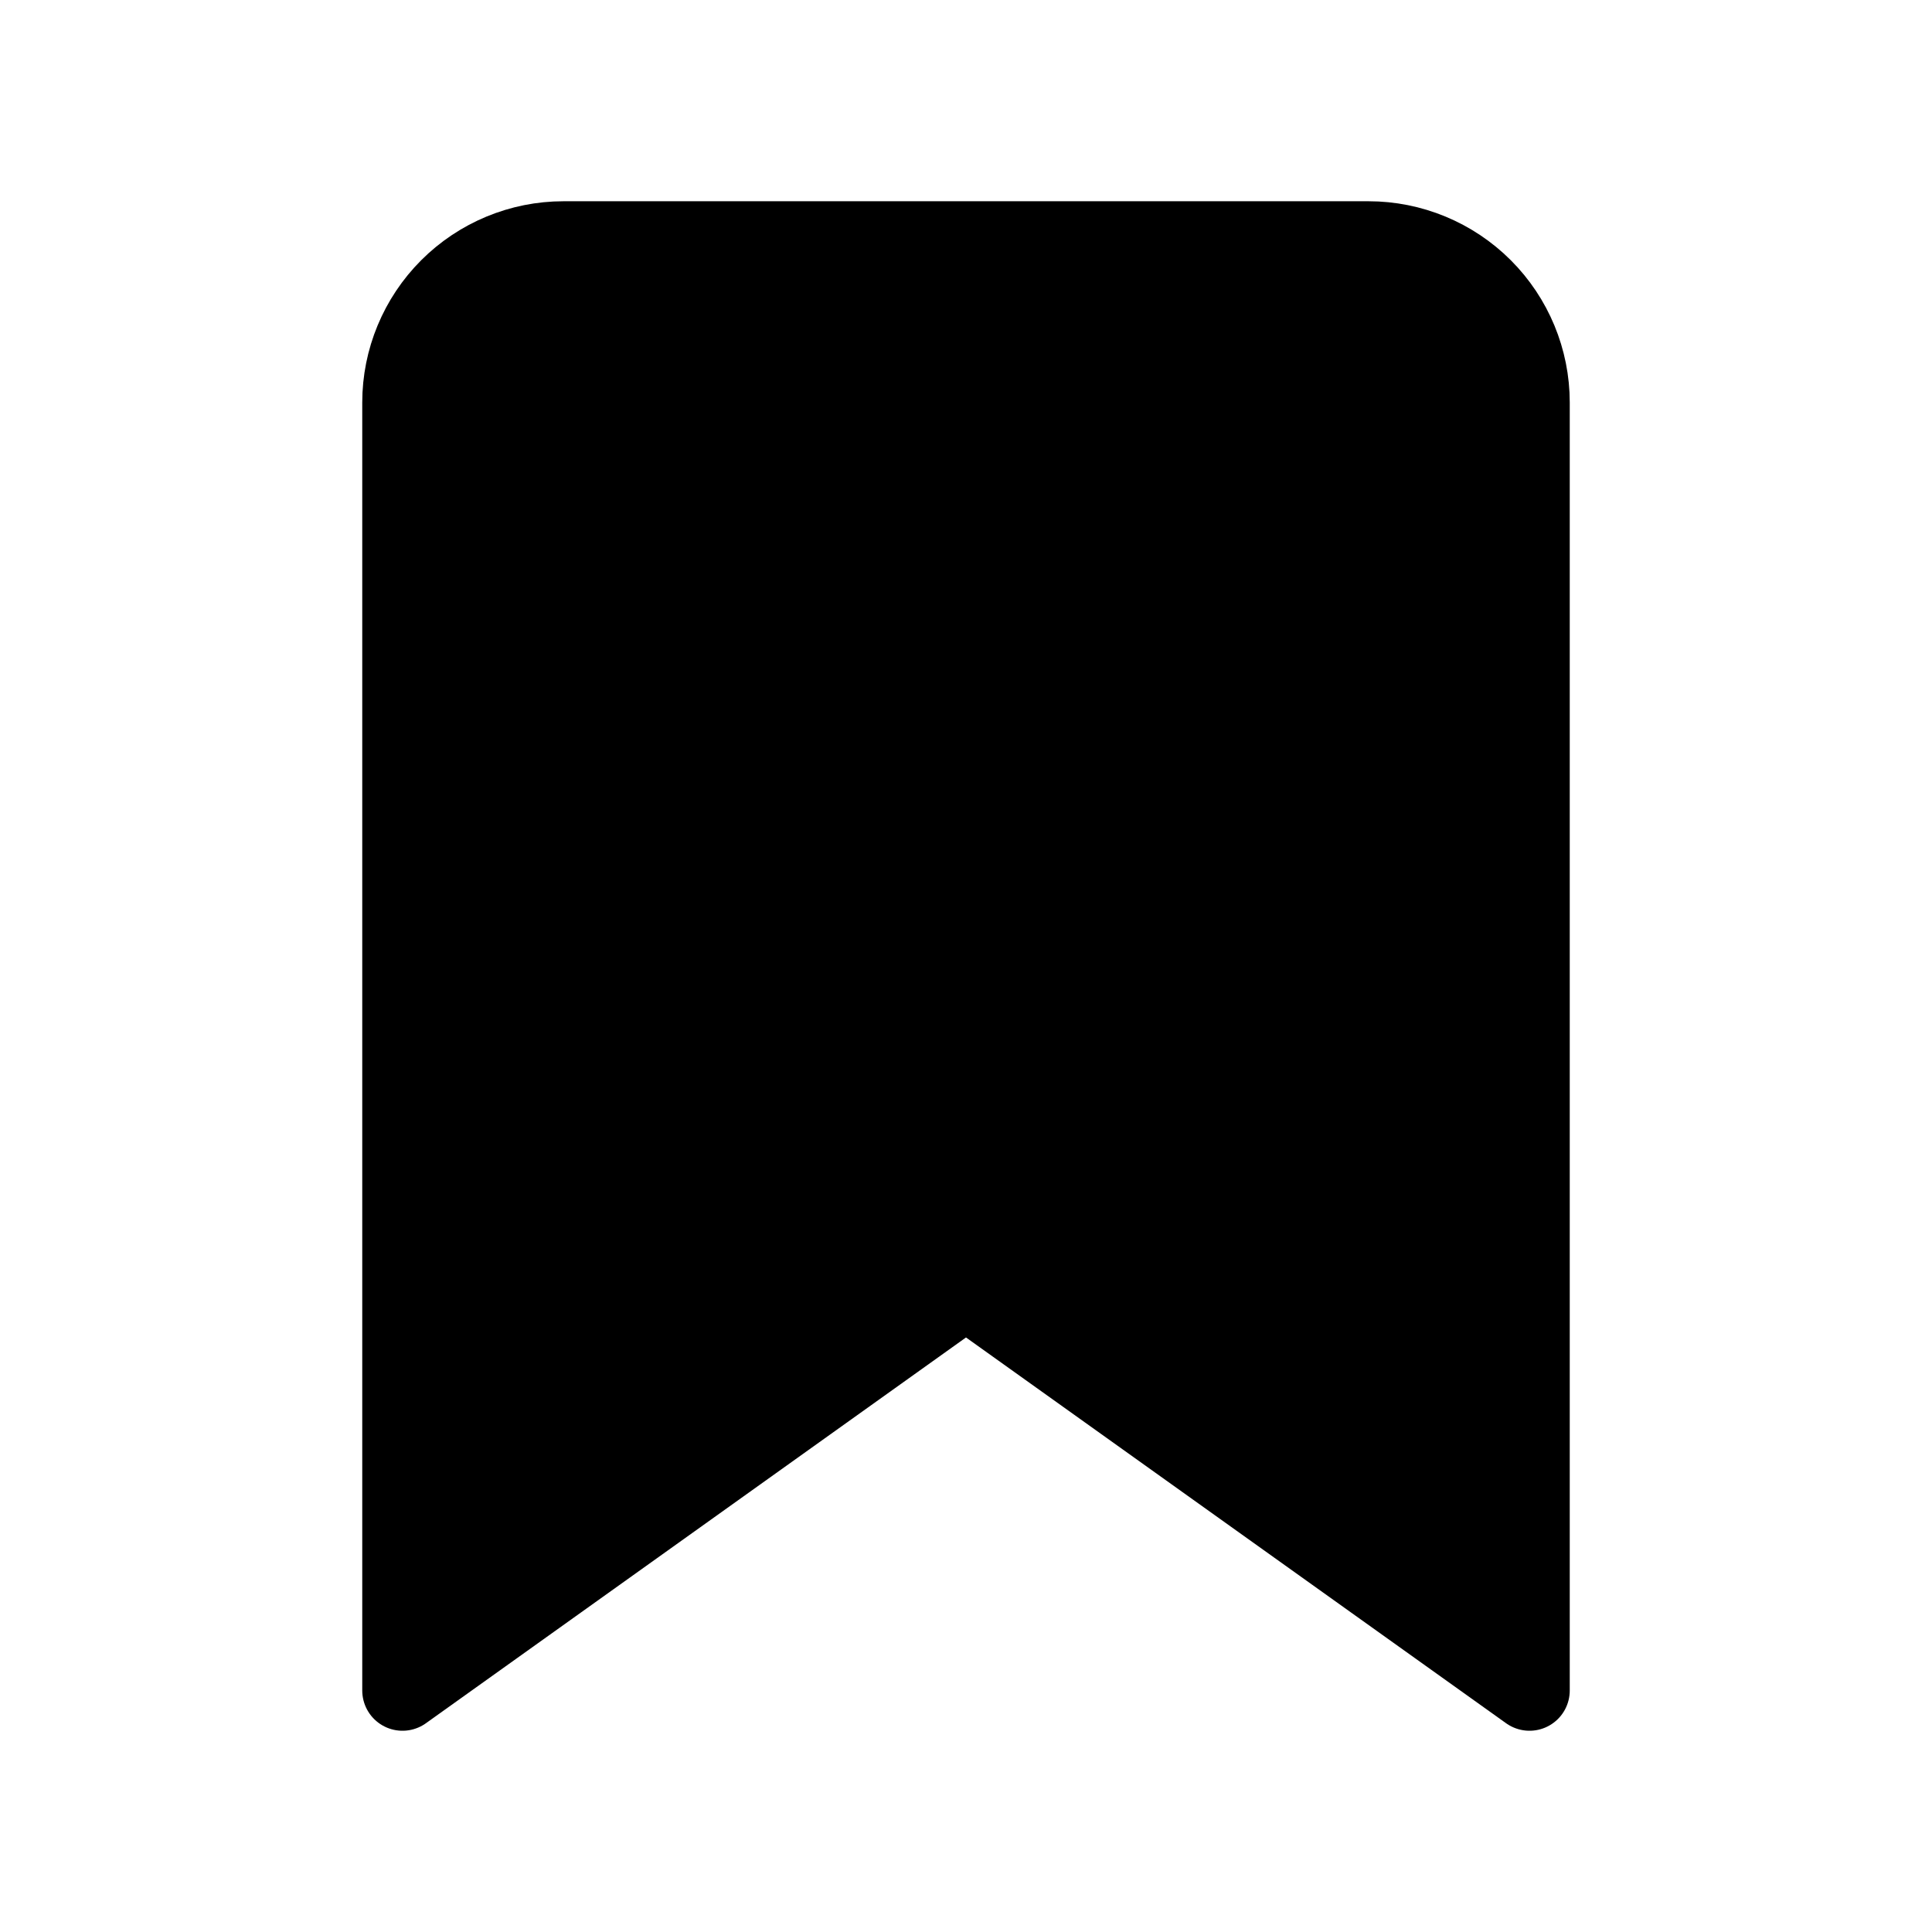
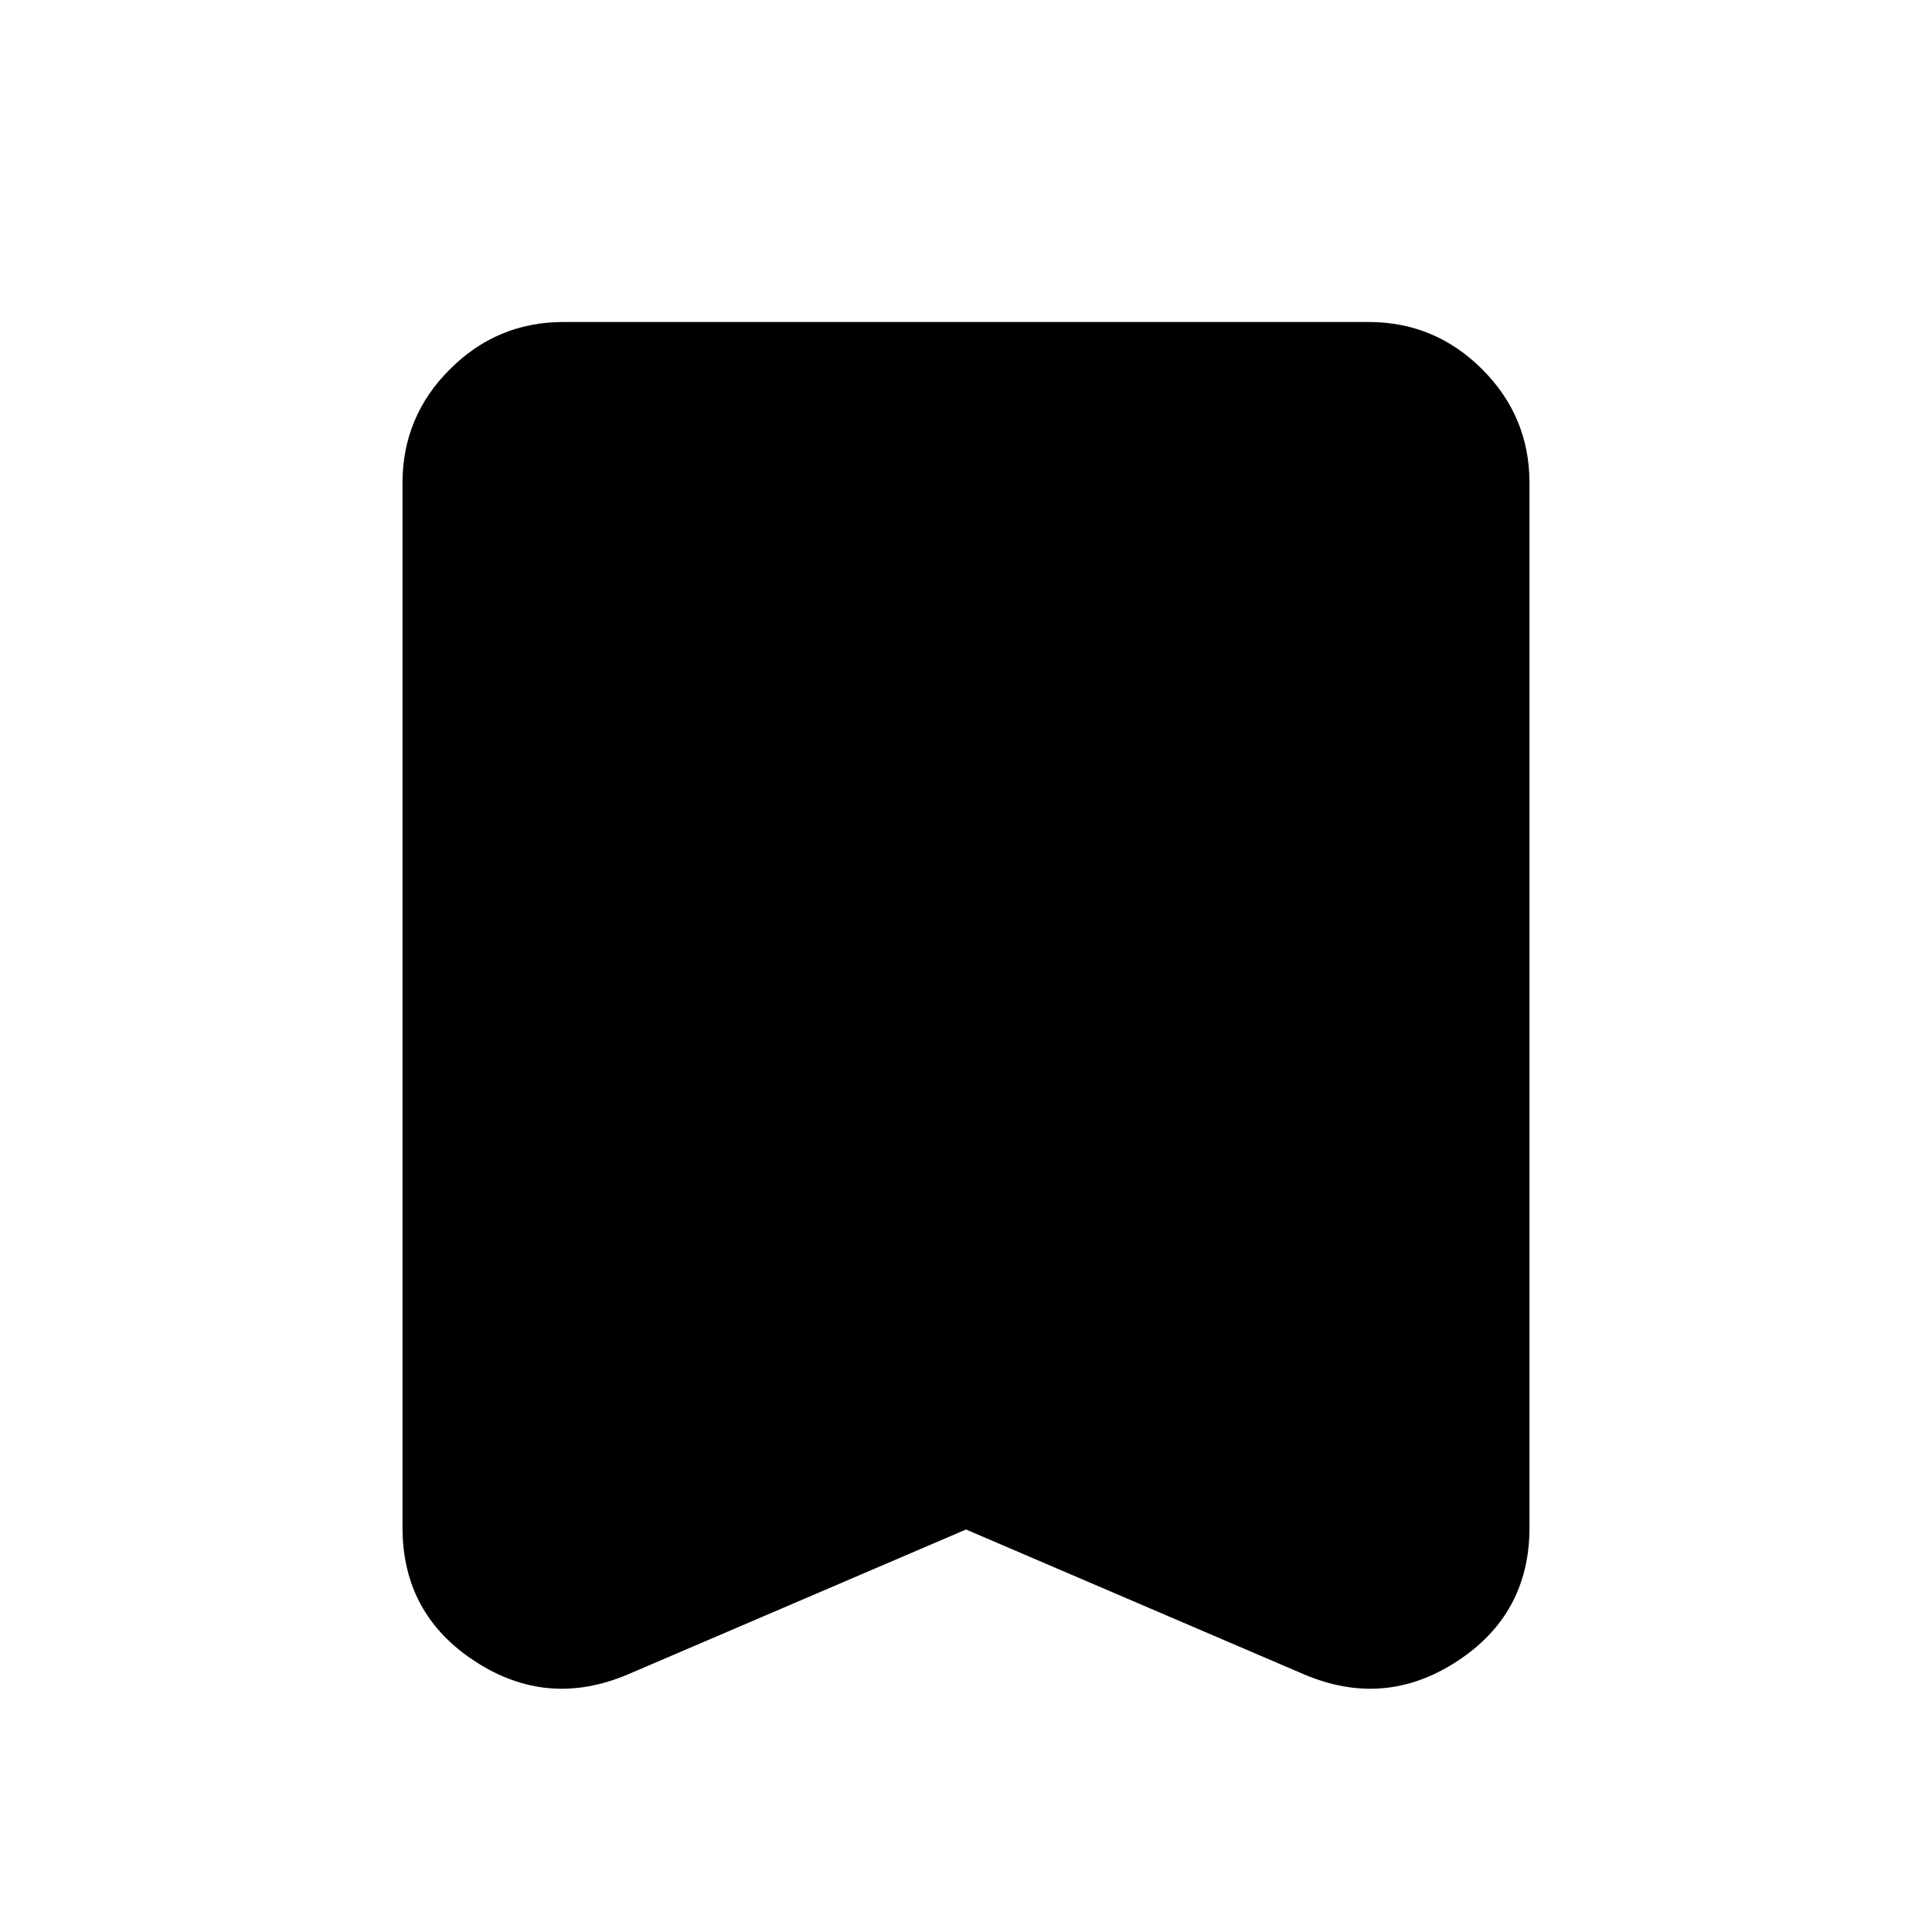
<svg xmlns="http://www.w3.org/2000/svg" width="24" height="24" viewBox="0 0 24 24" fill="none">
-   <path d="M19 21L12 16L5 21V5C5 4.47 5.211 3.961 5.586 3.586C5.961 3.211 6.47 3 7 3H17C17.53 3 18.039 3.211 18.414 3.586C18.789 3.961 19 4.47 19 5V21Z" fill="currentColor" stroke="currentColor" stroke-linecap="round" stroke-linejoin="round" />
+   <path d="M12 19L7.8 20.8C7.133 21.083 6.5 21.029 5.9 20.637C5.3 20.246 5 19.692 5 18.975V6C5 5.45 5.196 4.979 5.588 4.588C5.979 4.196 6.45 4 7 4H17C17.55 4 18.021 4.196 18.413 4.588C18.804 4.979 19 5.45 19 6V18.975C19 19.692 18.7 20.246 18.1 20.637C17.5 21.029 16.867 21.083 16.2 20.8L12 19Z" fill="currentColor" />
</svg>
